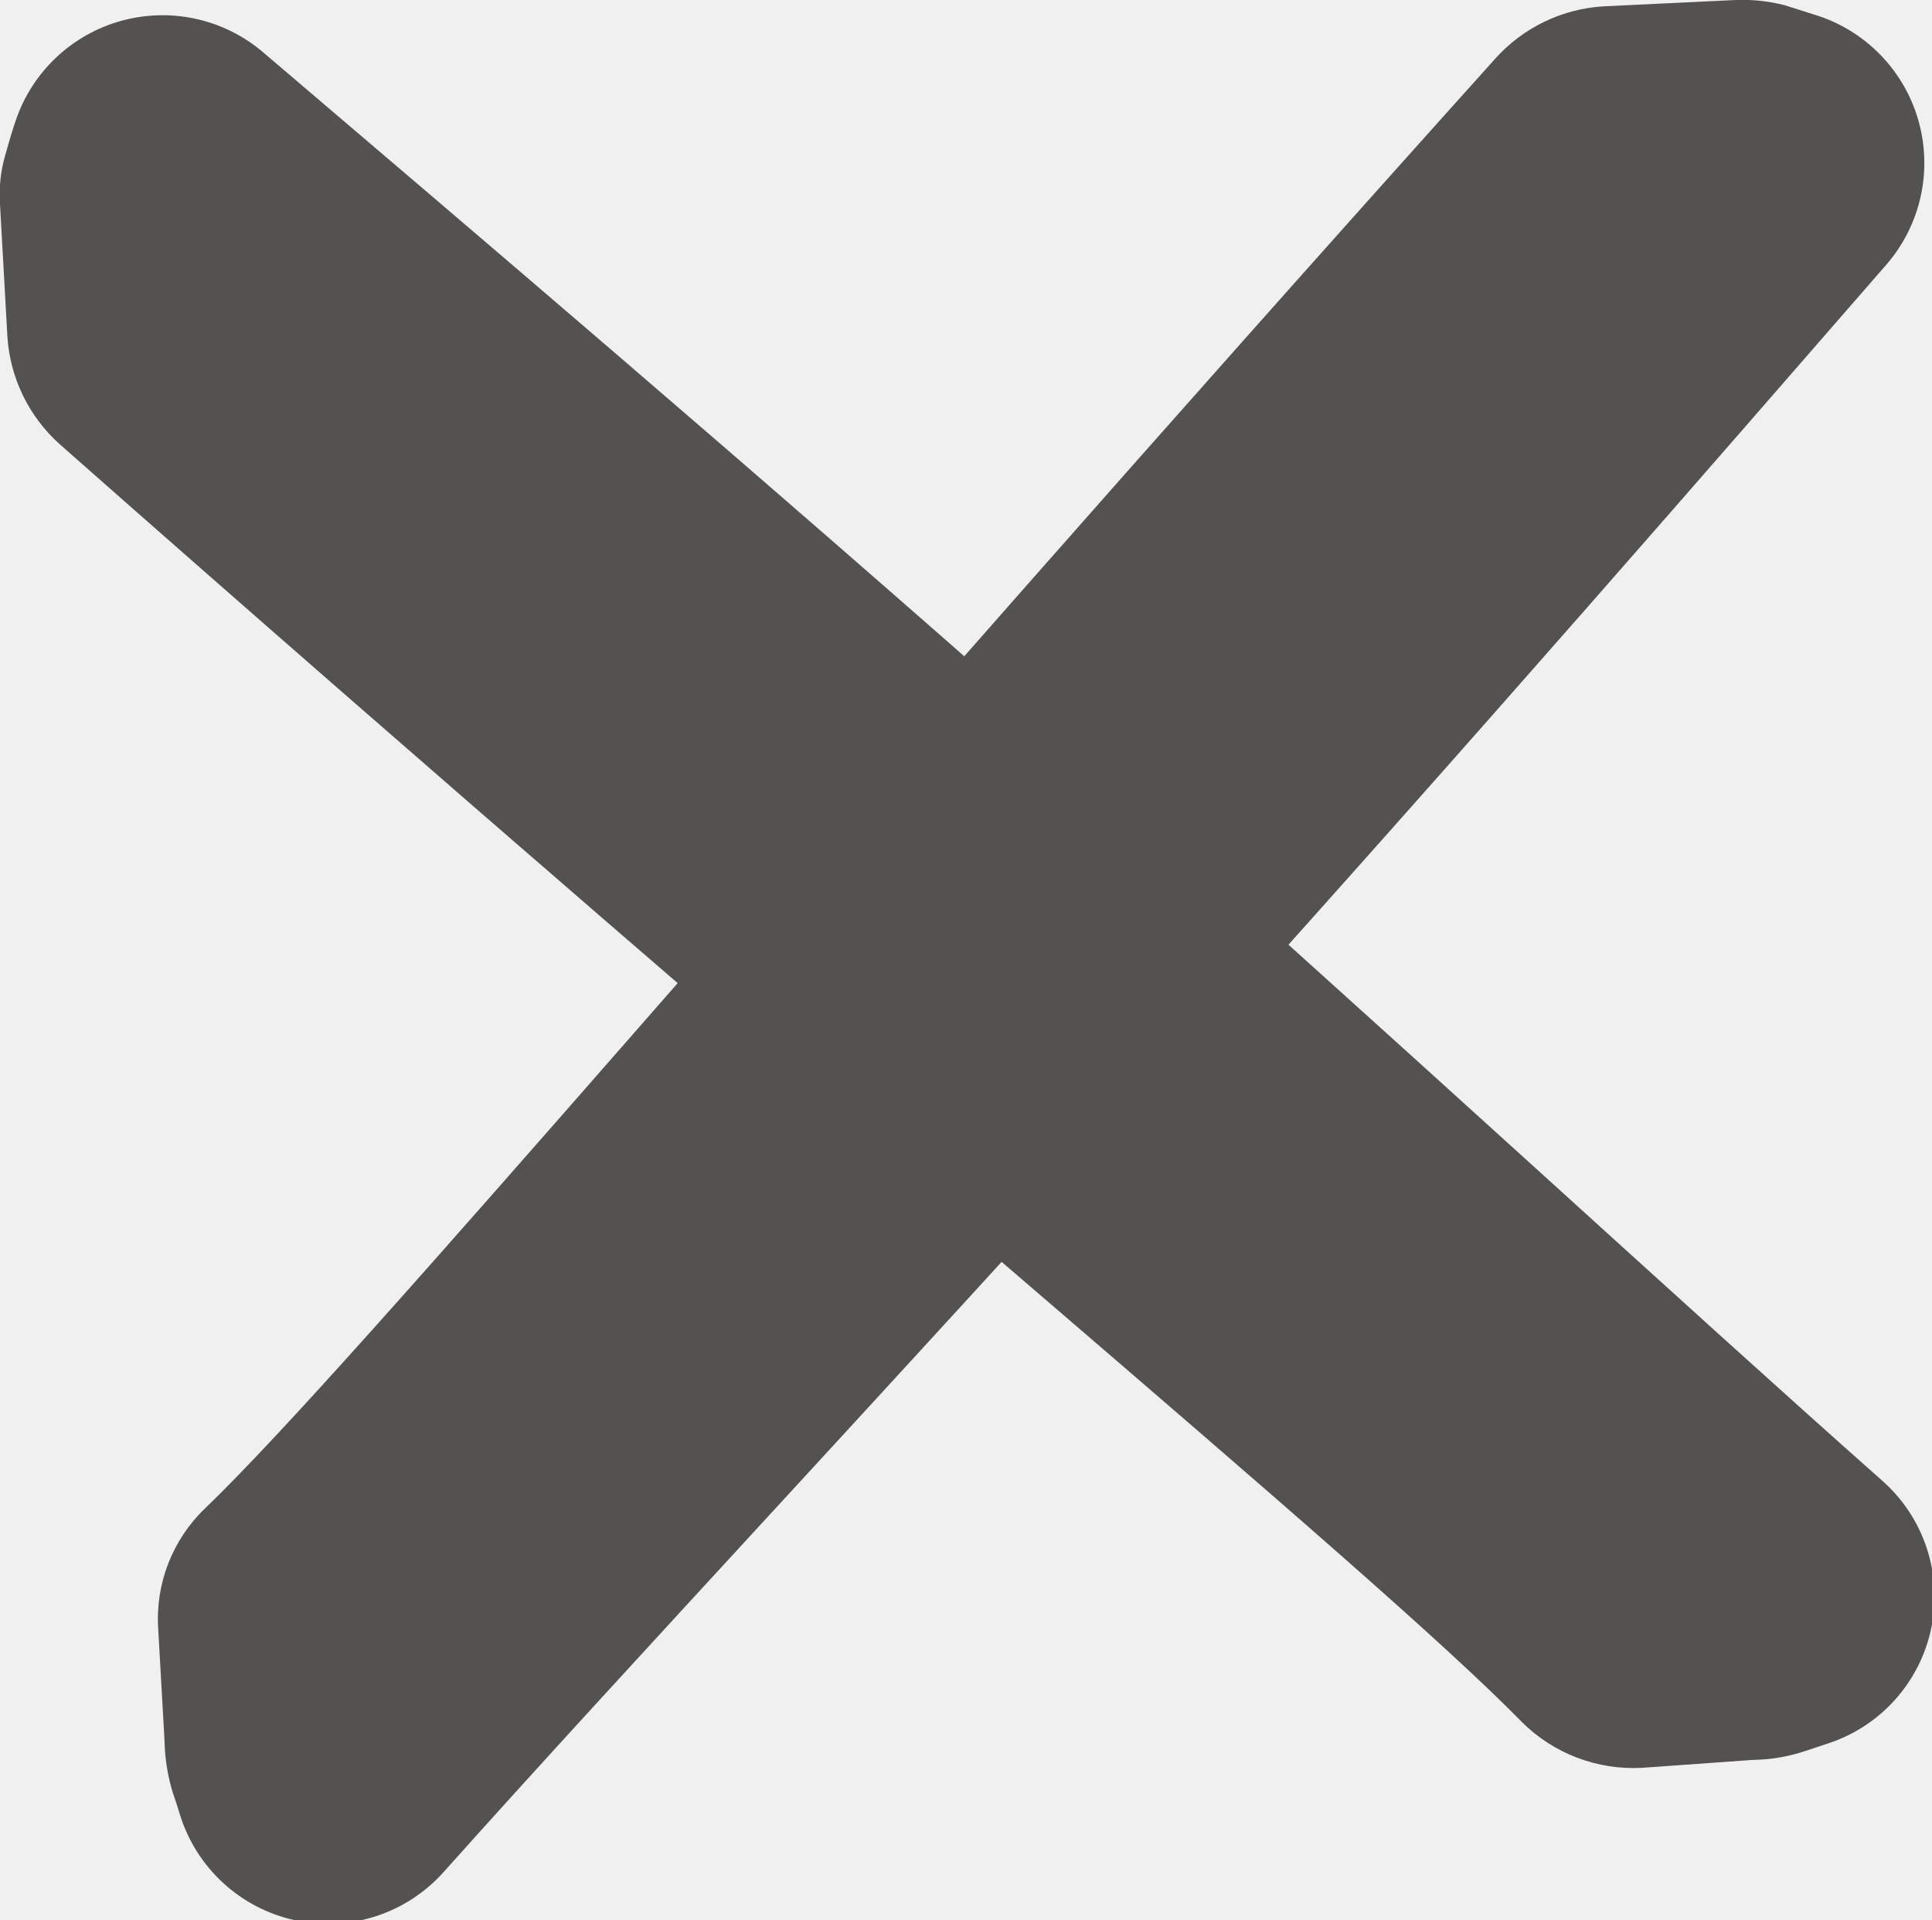
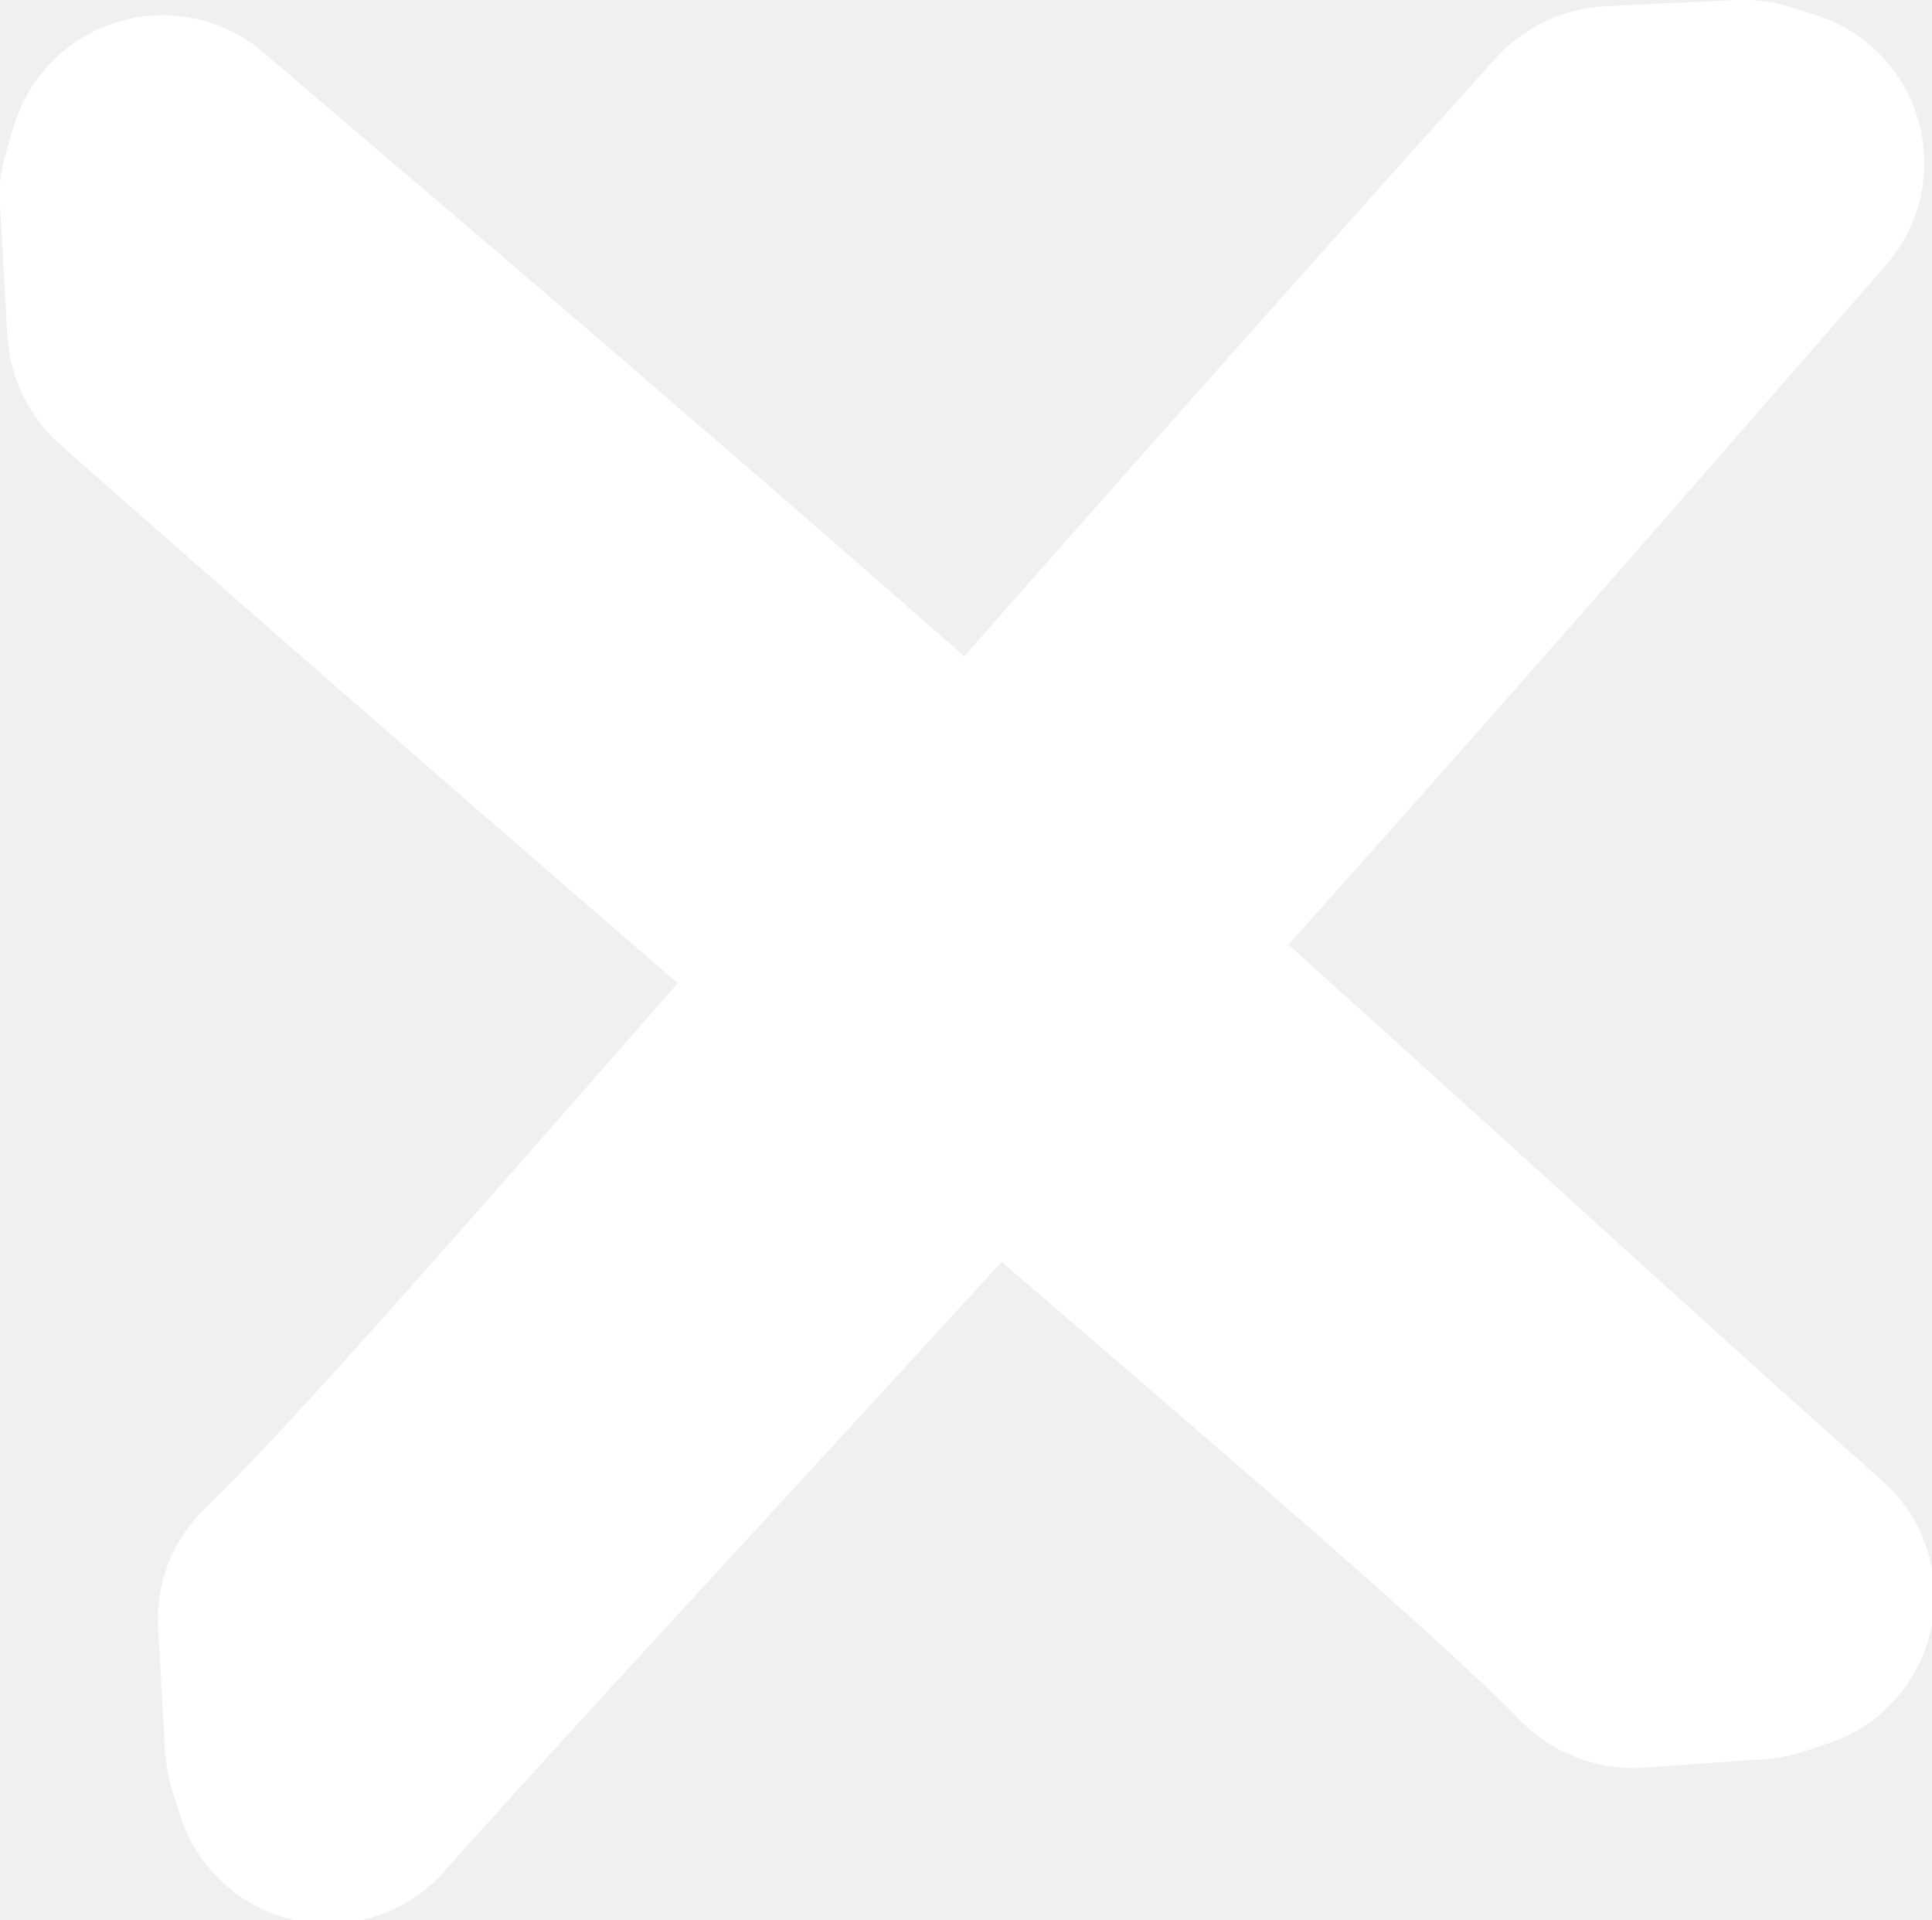
<svg xmlns="http://www.w3.org/2000/svg" id="Layer_1" data-name="Layer 1" viewBox="0 0 36.64 36.4">
  <defs>
-     <style>.cls-1{fill:#545250;}</style>
+     <style>.cls-1{fill:#fff;}</style>
  </defs>
  <path class="cls-1" d="M22.56,20c5.35-5.93,10-11.29,13.23-15A2.94,2.94,0,0,0,34.51.31L33.85.1a3.24,3.24,0,0,0-.93-.1L30.41.12a3,3,0,0,0-2.06,1C15.11,15.85,6.79,25.81,3.89,28.6A2.9,2.9,0,0,0,3,30.88L3.12,33a3.57,3.57,0,0,0,.16,1c.05.14.09.27.13.4a2.94,2.94,0,0,0,5,1.1C11.84,31.66,17,26.17,22.56,20Z" />
  <path class="cls-1" d="M20.11,14.05C14.13,8.76,8.73,4.18,5,1A2.94,2.94,0,0,0,.3,2.28c-.08.23-.14.45-.2.66A2.66,2.66,0,0,0,0,3.87L.14,6.38a3,3,0,0,0,1,2.05C16,21.54,26.05,29.77,28.86,32.65a3,3,0,0,0,2.28.87l2.1-.15a3.28,3.28,0,0,0,1-.17l.39-.13a2.93,2.93,0,0,0,1.06-5C31.85,24.67,26.32,19.55,20.11,14.05Z" />
</svg>
